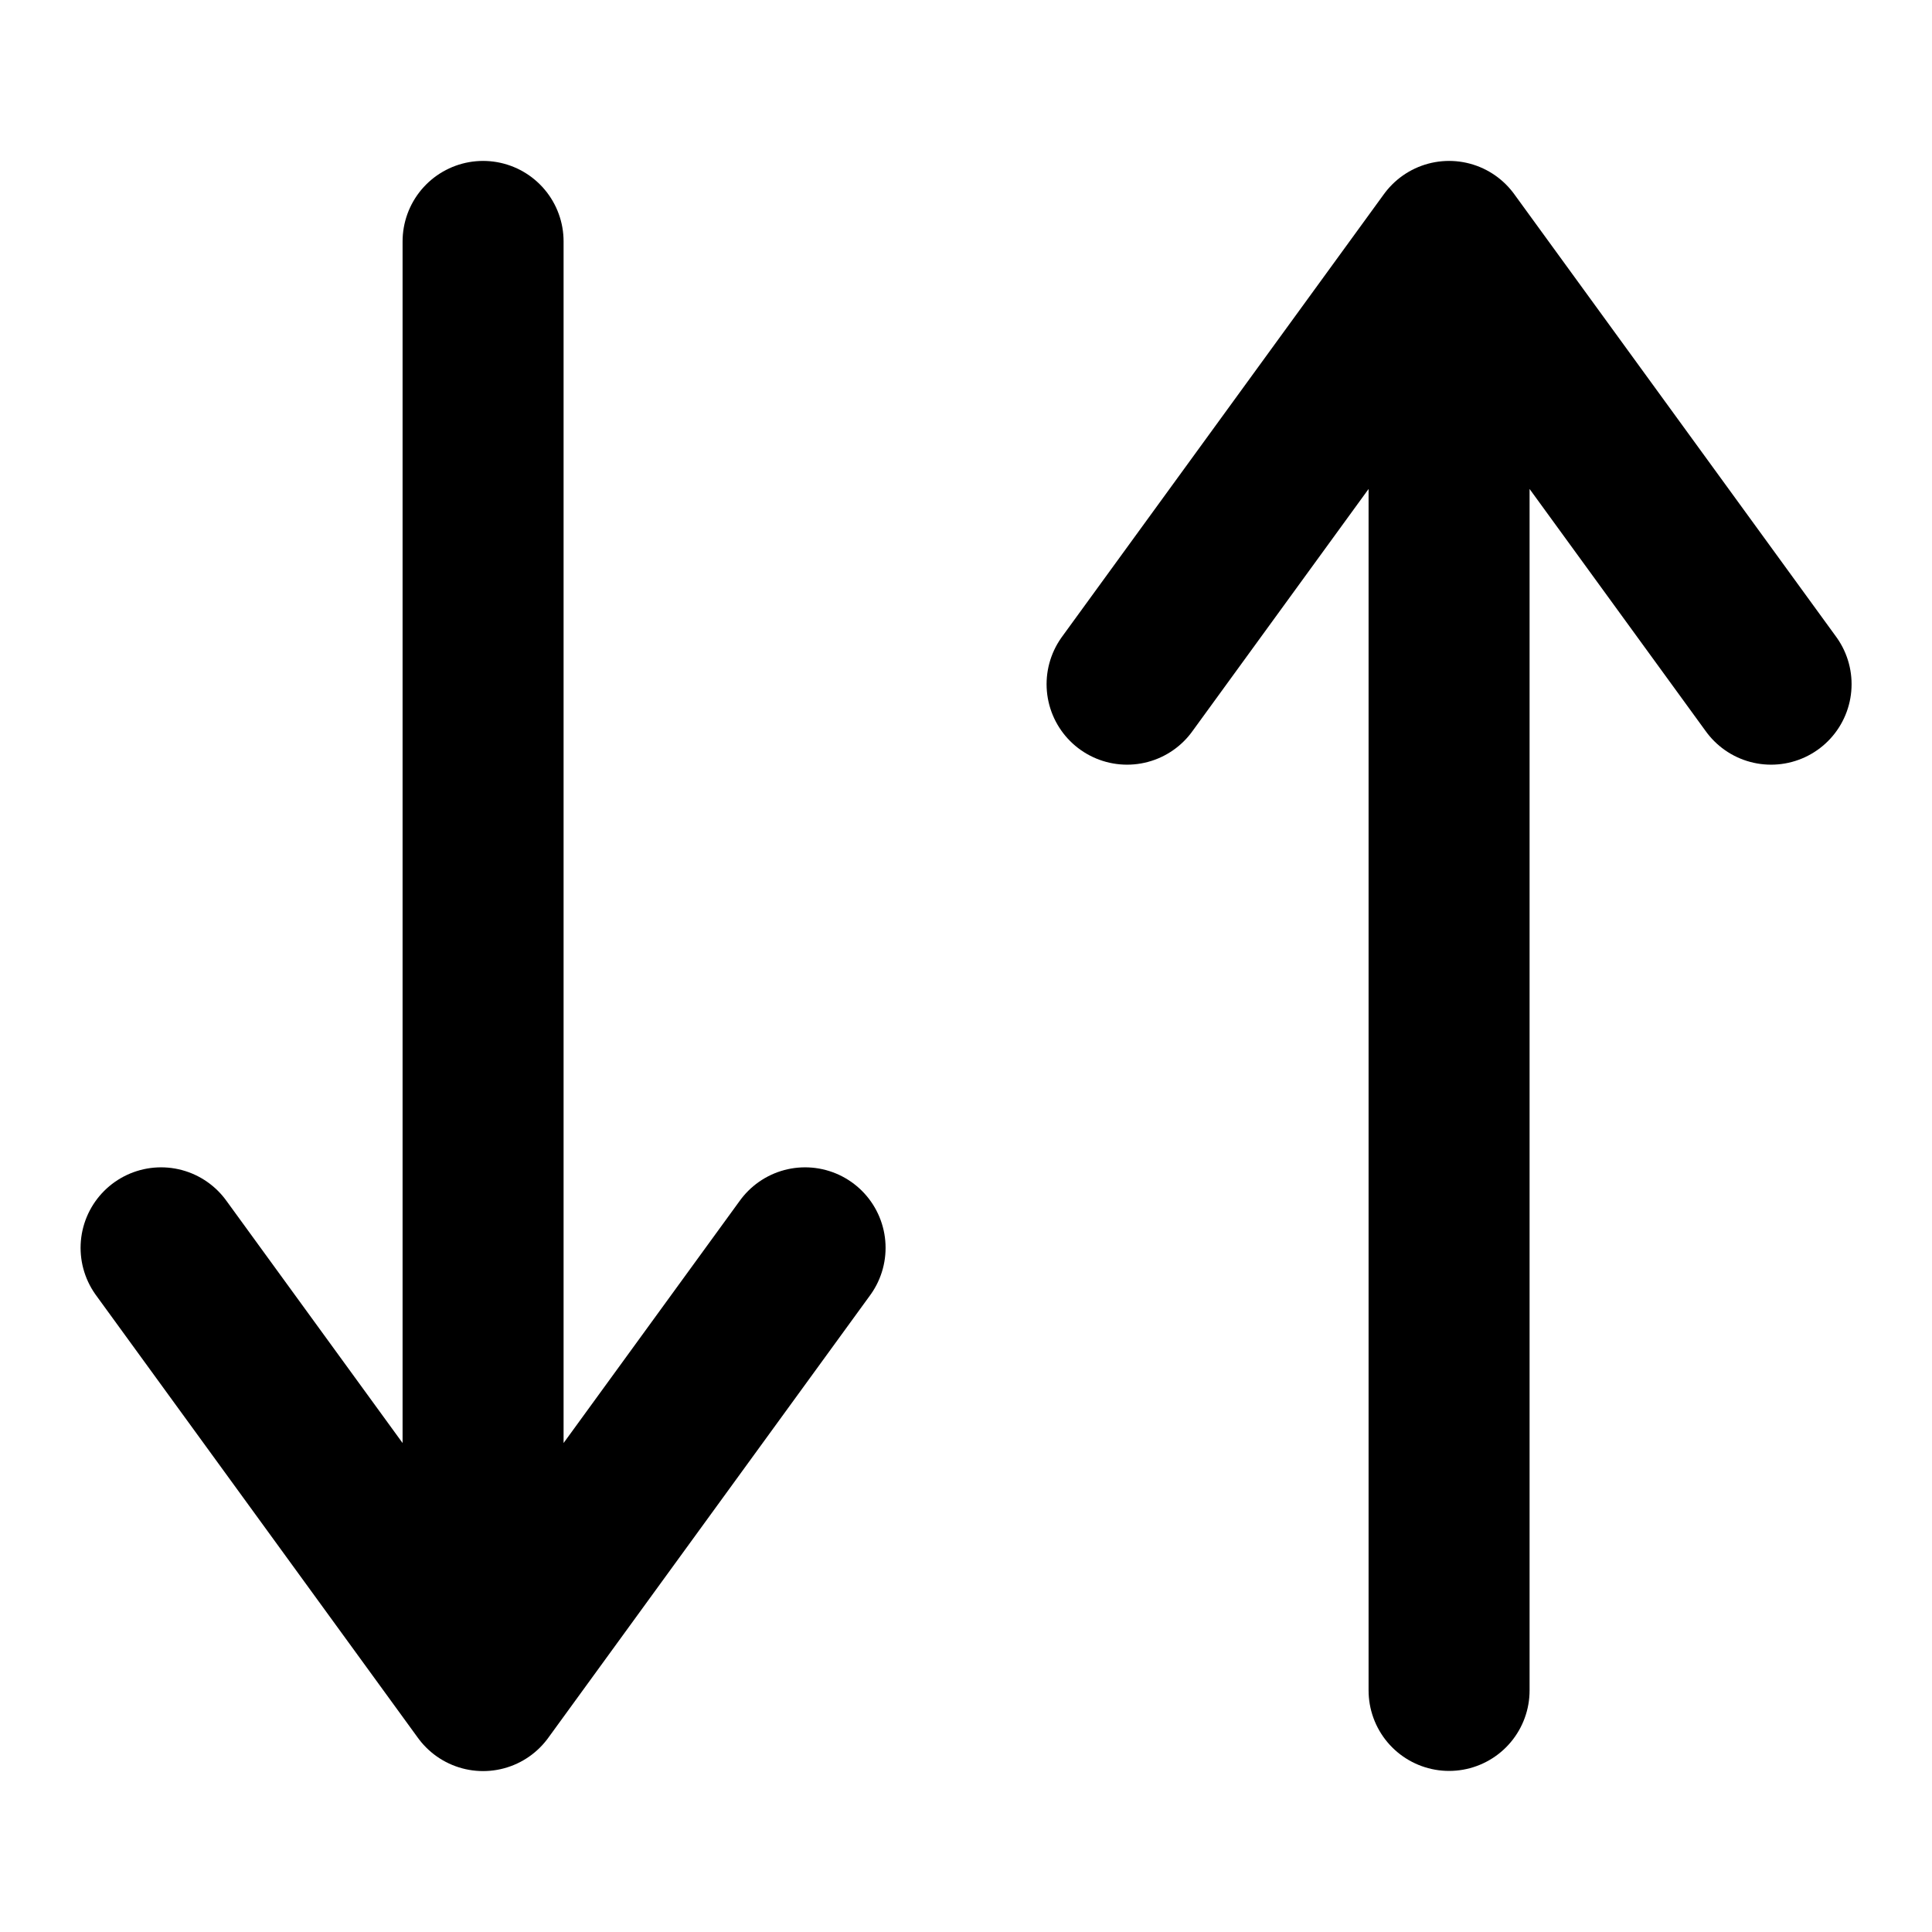
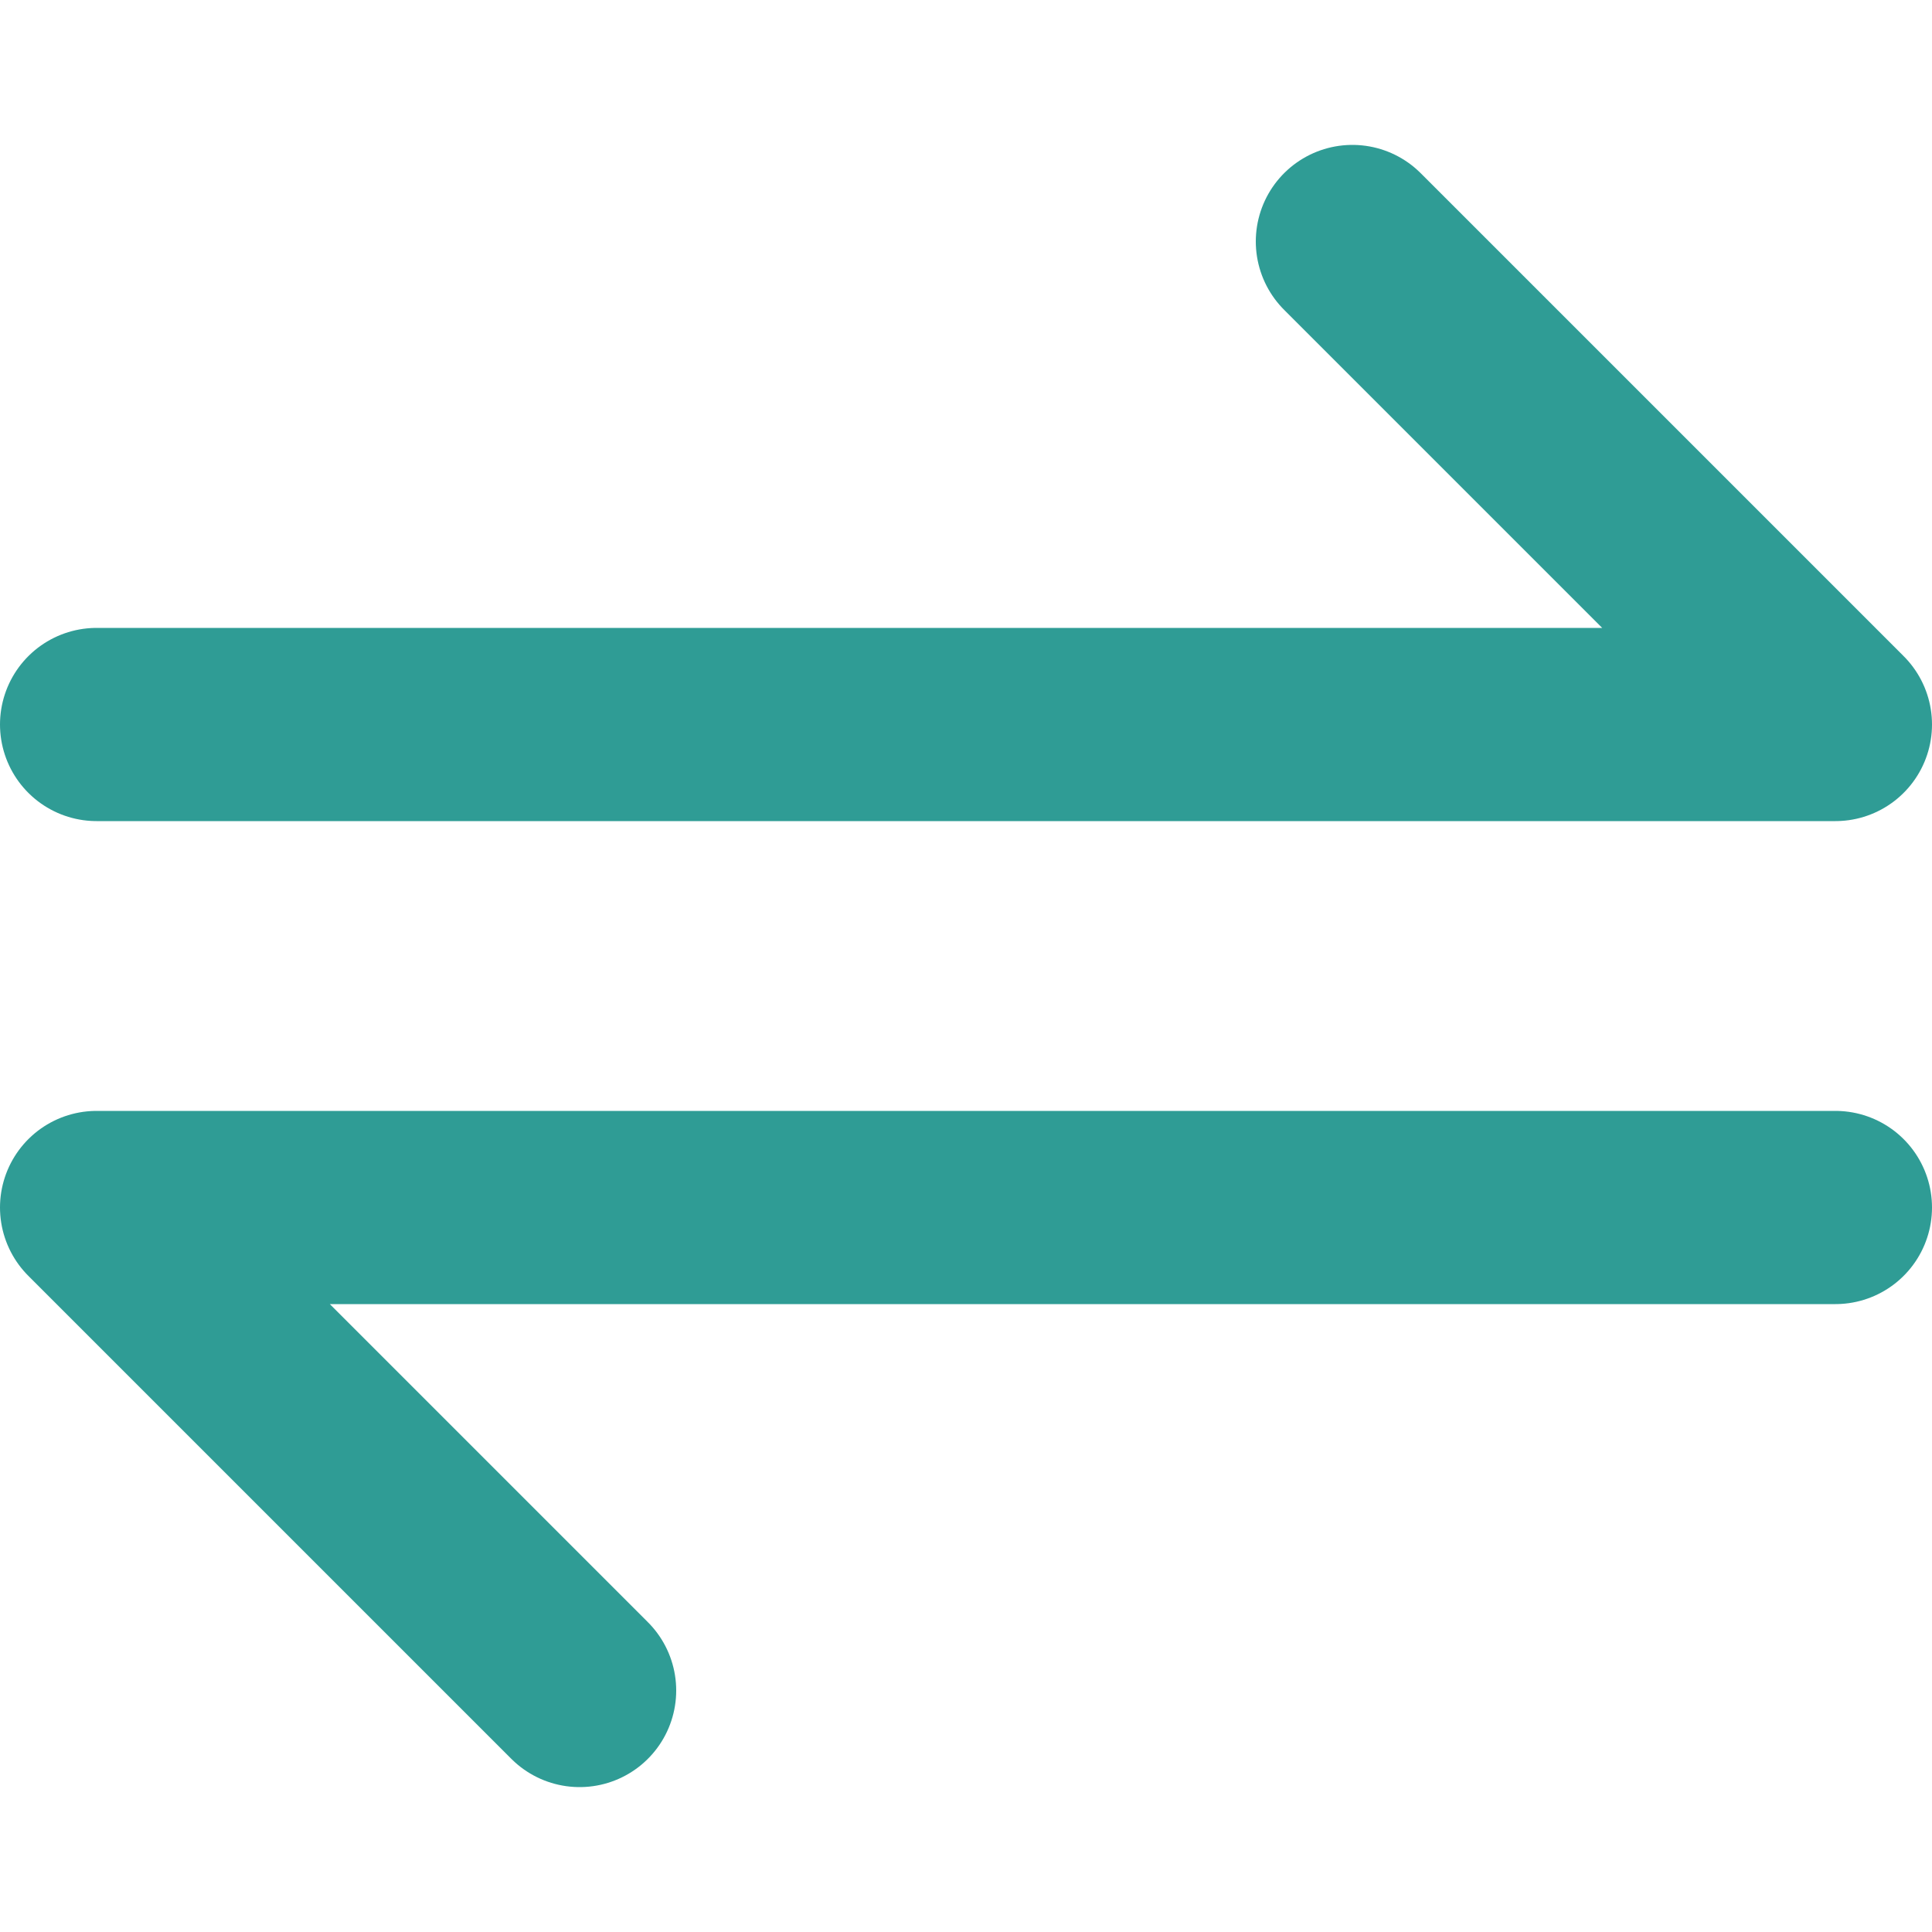
- <svg xmlns="http://www.w3.org/2000/svg" height="24px" version="1.1" viewBox="0 0 24 24" width="24px">
-   <g fill="none" fill-rule="evenodd" id="Action-/-43---Action,-arrows,-vertical,-move,-swap,-switch,-transfer-icon" stroke="none" stroke-linecap="round" stroke-linejoin="round" stroke-width="1">
-     <path d="M14.001,8.499 L18.001,2.999 L22.001,8.499 M18.001,3.001 L18.001,20.999" id="Path" stroke="#000000" stroke-width="2" />
-     <path d="M10.001,15.501 L6.001,21.001 L2.001,15.501 M6.001,20.999 L6.001,2.999" id="Path" stroke="#000000" stroke-width="2" />
+ <svg xmlns="http://www.w3.org/2000/svg" version="1.1" viewBox="0 0 24 24" width="17" height="17">
+   <g transform="matrix(2.4,0,0,2.4,0,0)">
+     <path d="M0.5 3.75L9.5 3.75 7 1.25" fill="none" stroke="#2f9c95" stroke-linecap="round" stroke-linejoin="round">
+ 		</path>
+     <path d="M9.5 6.25L0.5 6.25 3 8.75" fill="none" stroke="#2f9c95" stroke-linecap="round" stroke-linejoin="round">
+ 		</path>
  </g>
</svg>
